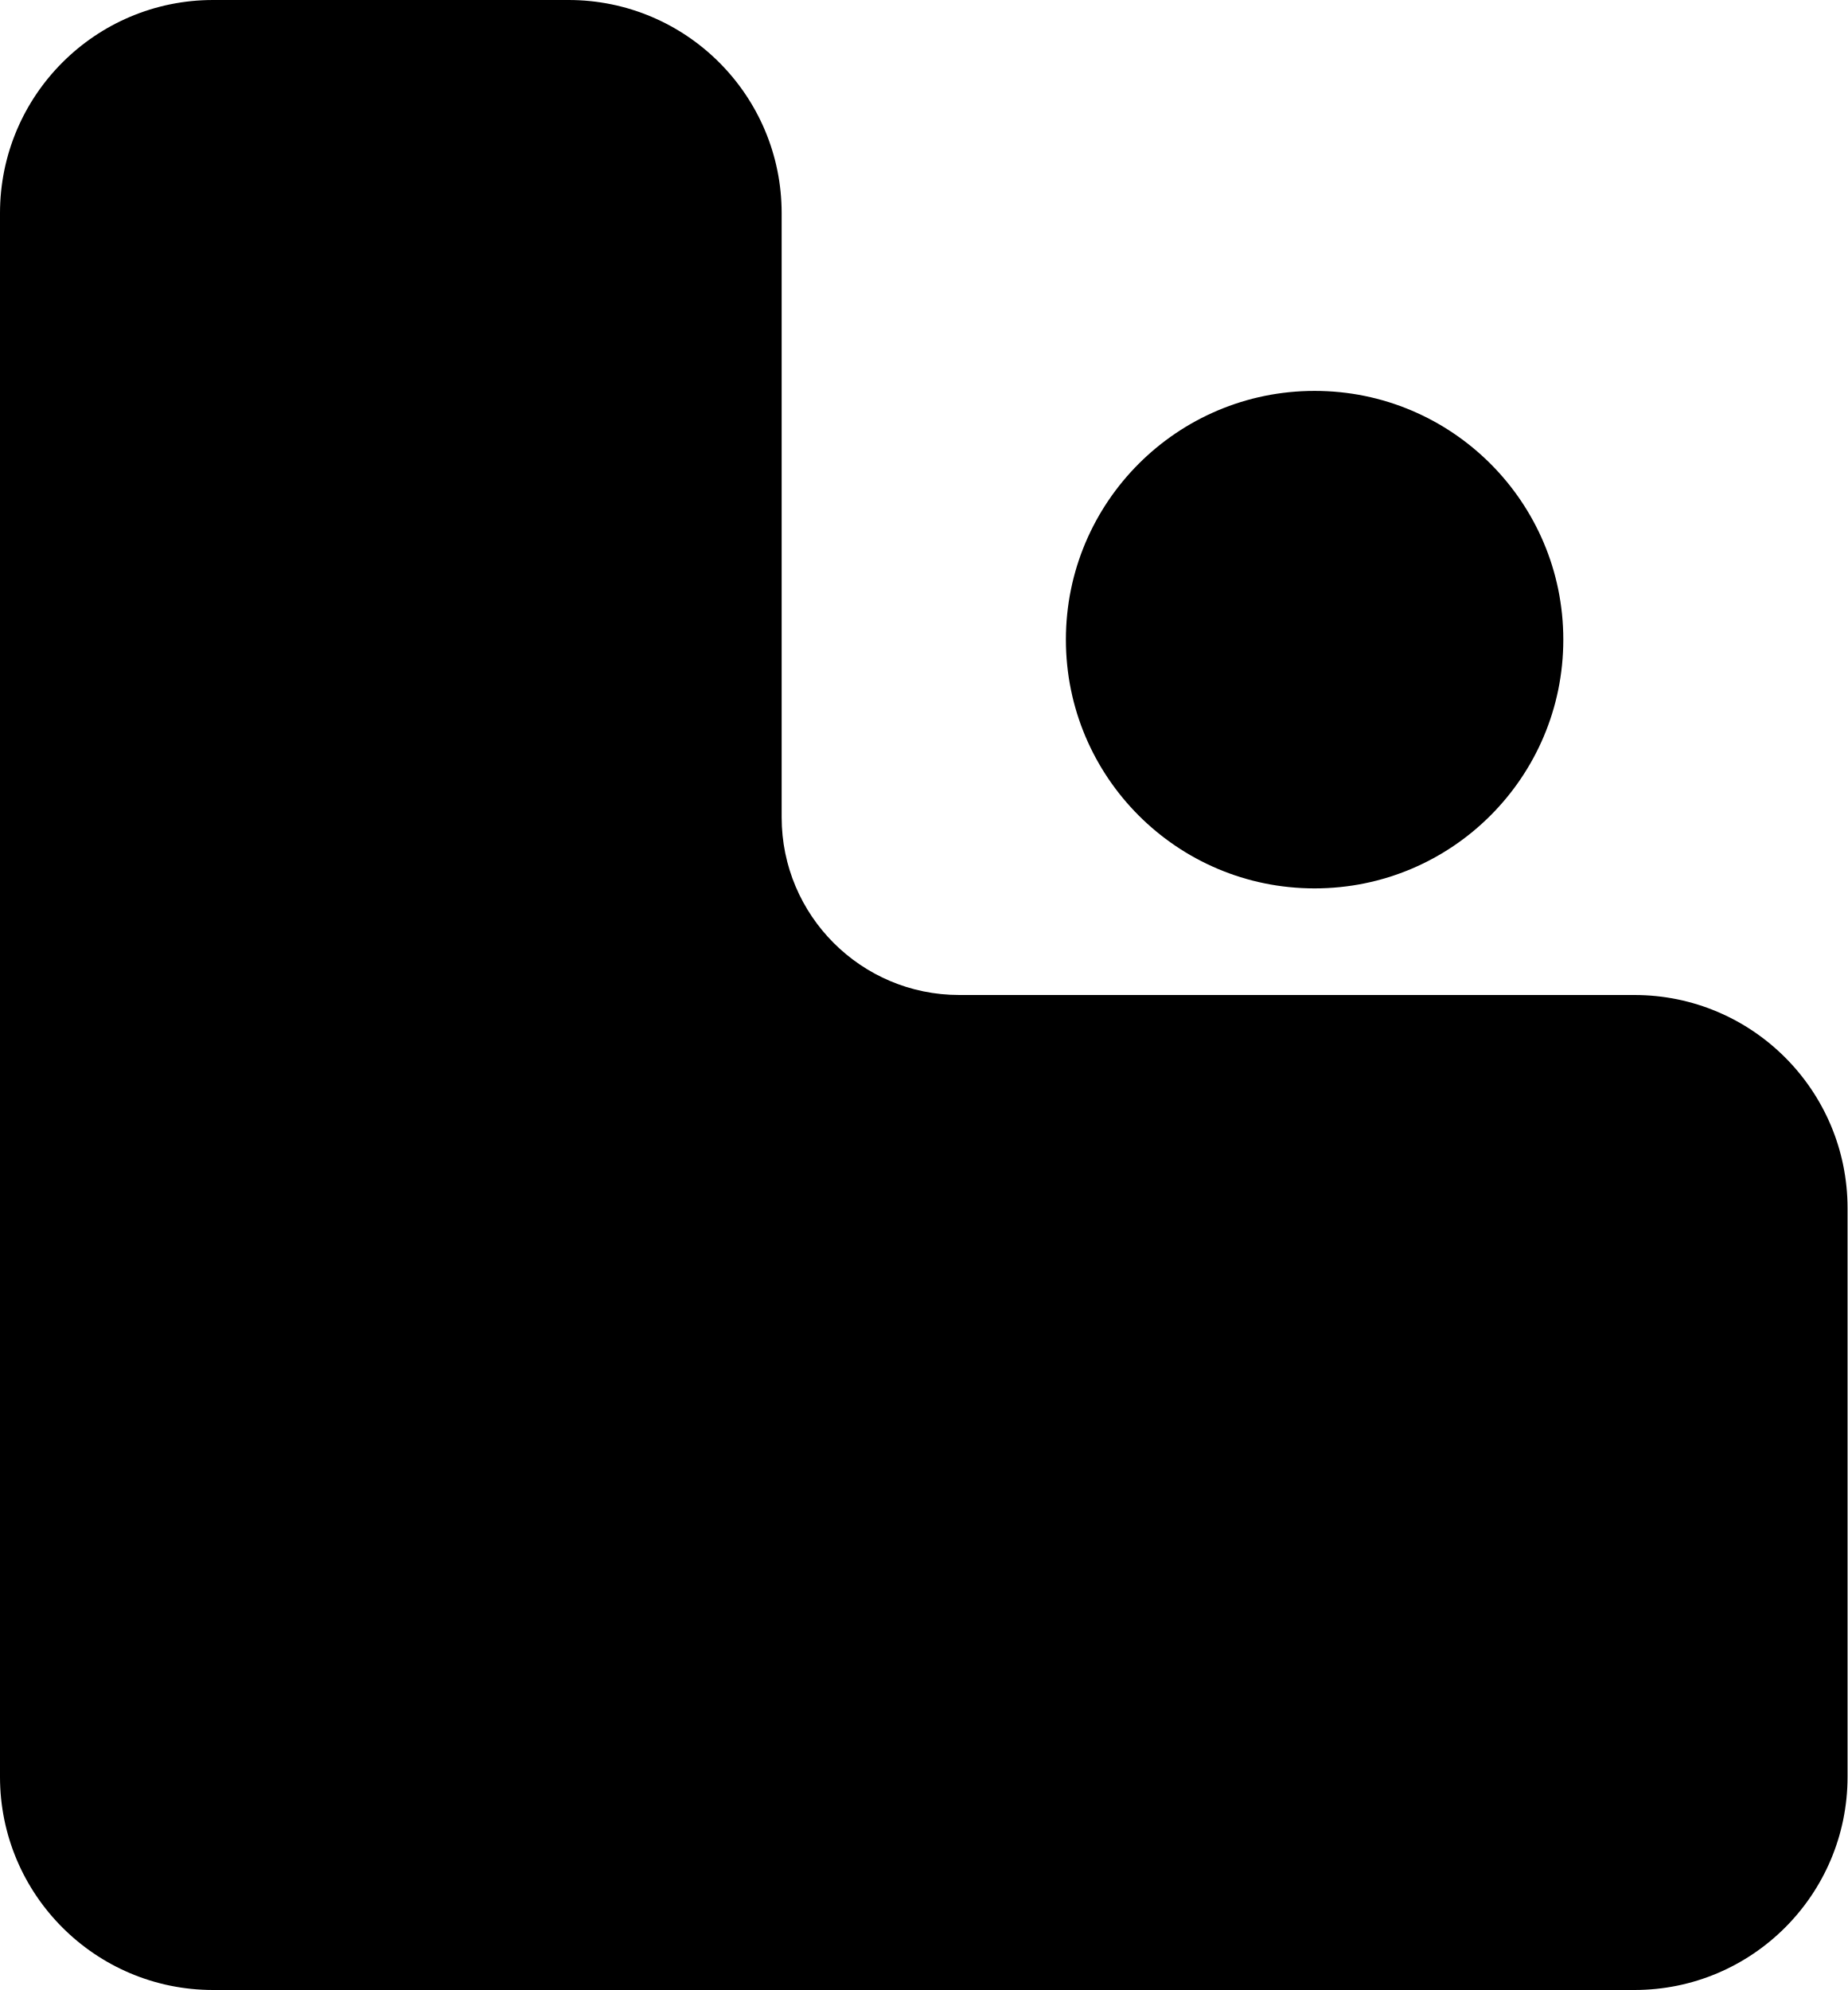
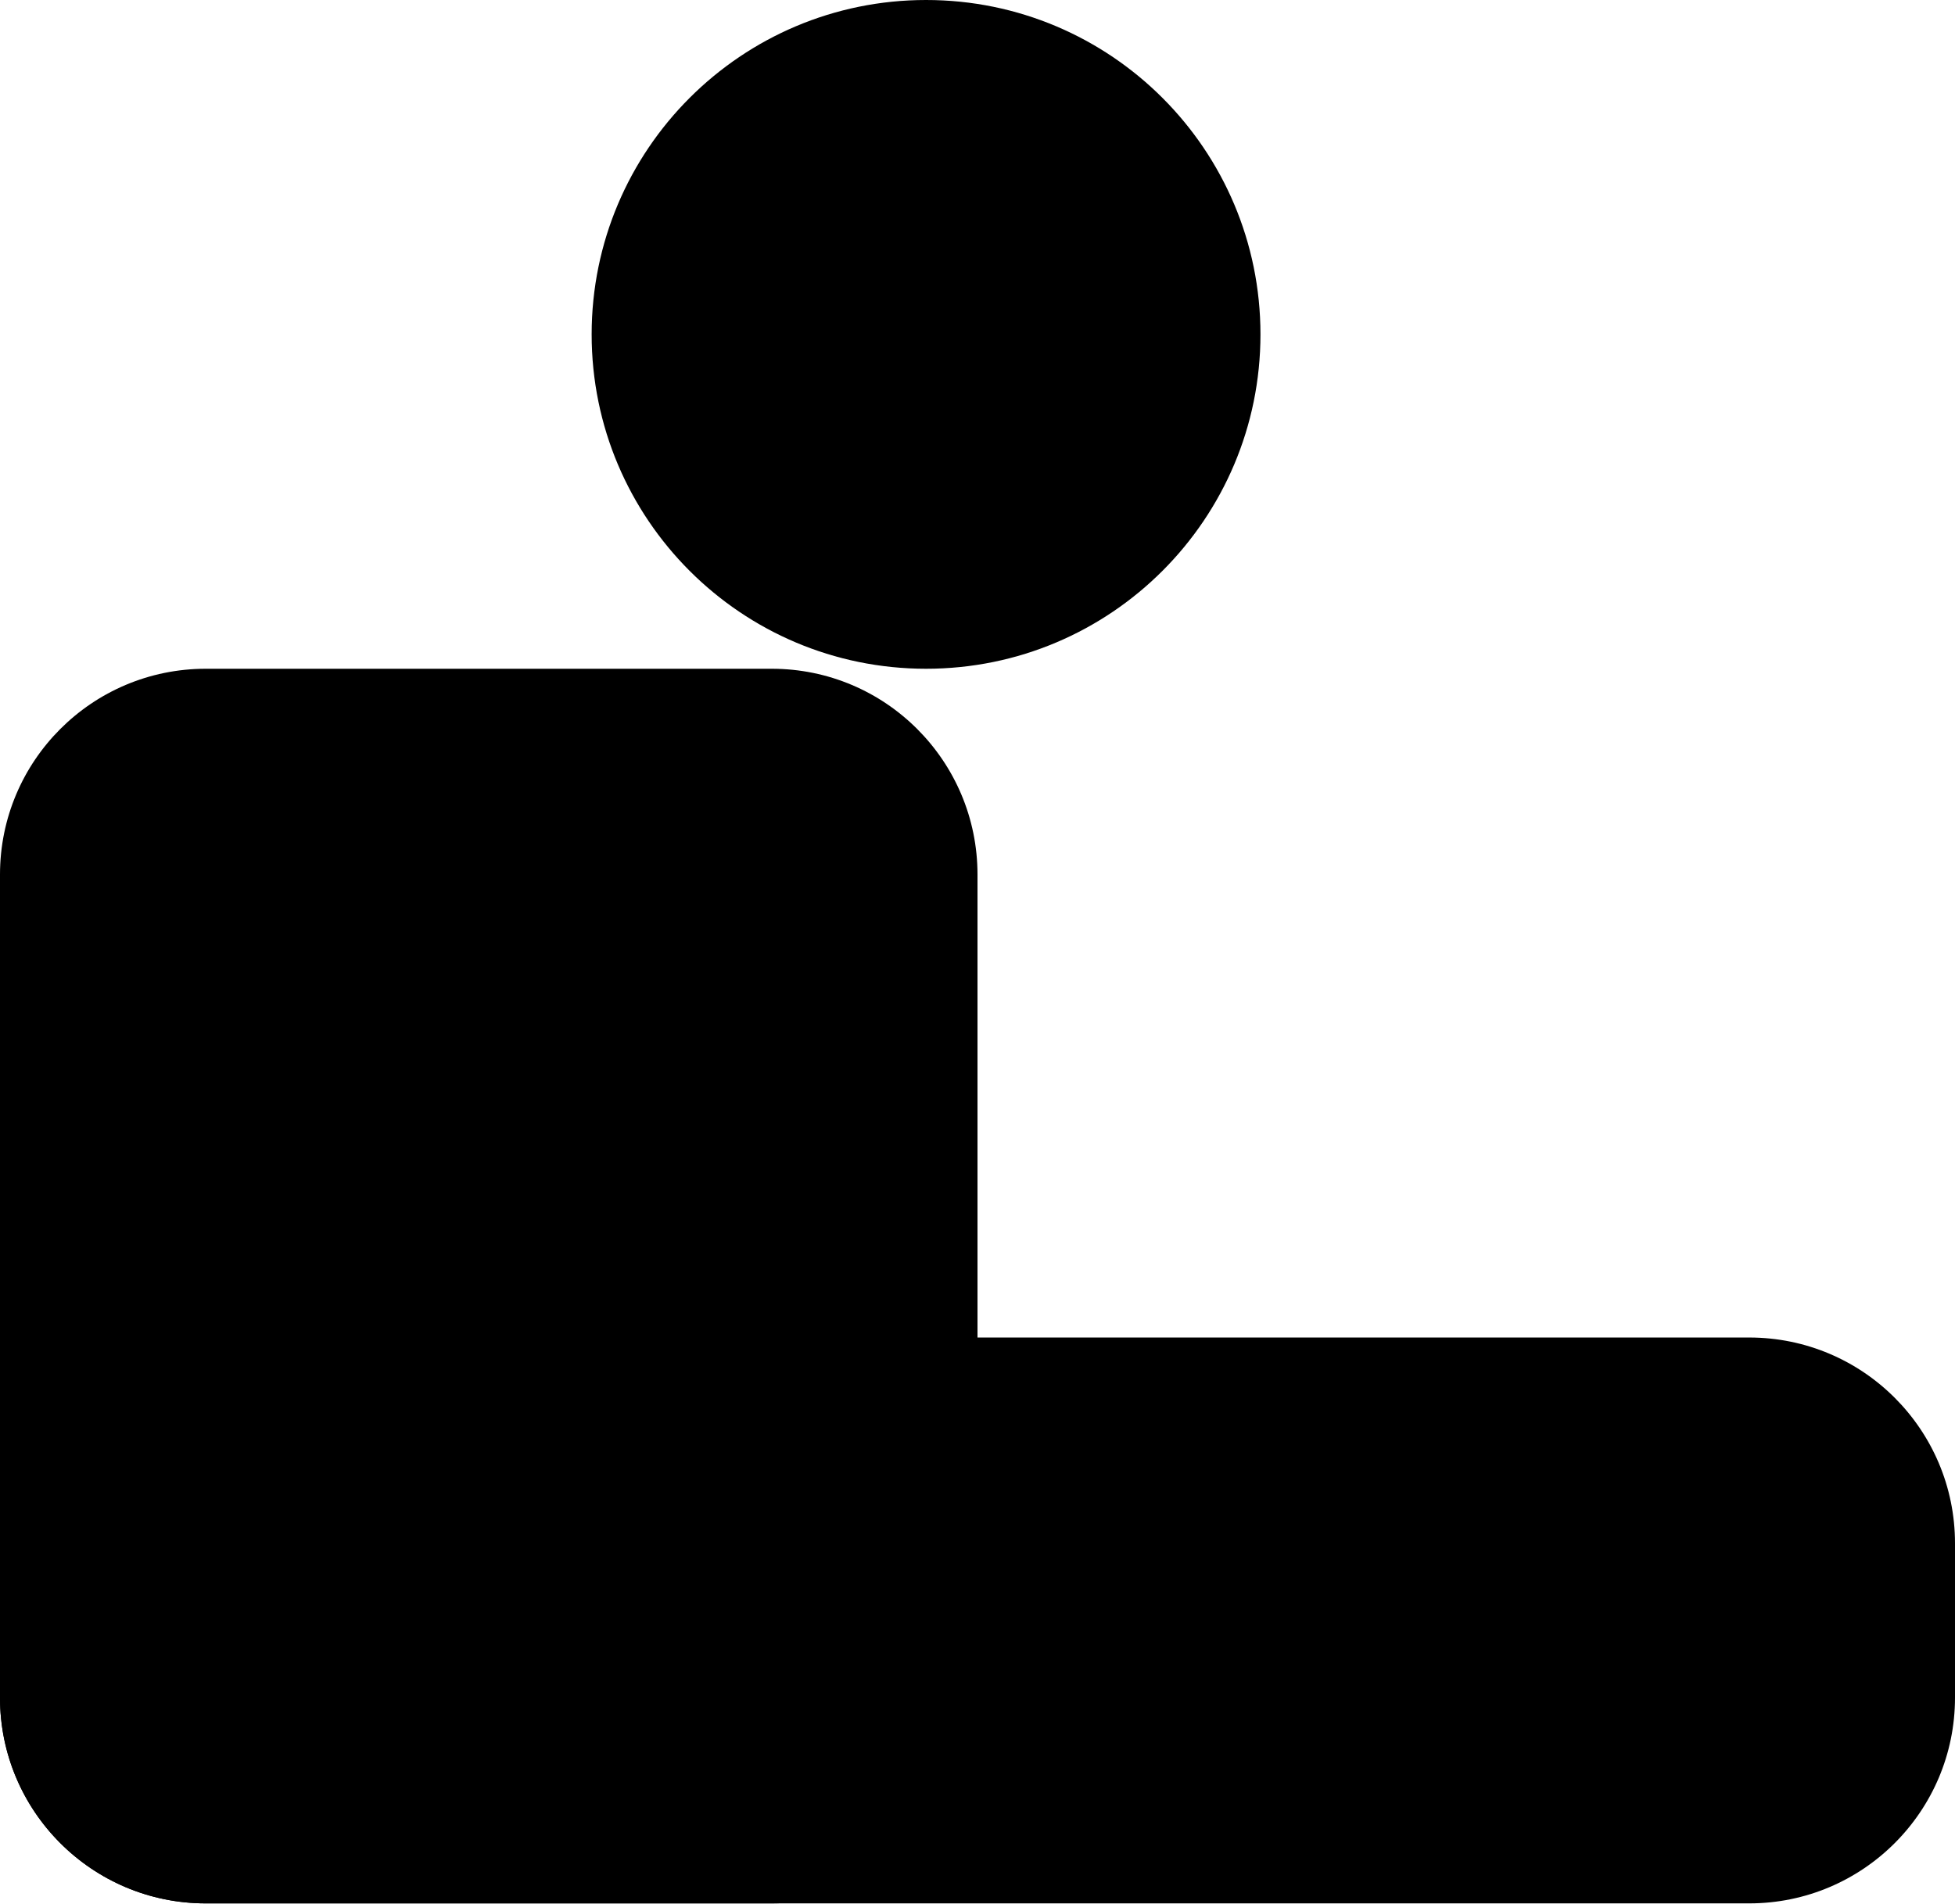
- <svg xmlns="http://www.w3.org/2000/svg" viewBox="0 0 52 56" width="52" height="56">
-   <g transform="translate(-22,-20)">
-     <path d="M 28,20 L 38,20 A 6,6 0 0 1 44,26 L 44,43 A 5,5 0 0 0 49,48 L 68,48 A 6,6 0 0 1 74,54 L 74,70 A 6,6 0 0 1 68,76 L 28,76 A 6,6 0 0 1 22,70 L 22,26 A 6,6 0 0 1 28,20 Z" fill="#000000" />
-     <circle cx="59" cy="38" r="7" fill="#000000" />
-   </g>
+ <svg xmlns="http://www.w3.org/2000/svg" viewBox="10 10 76 74" width="76" height="74">
+   <rect x="10" y="36" width="38" height="48" rx="8" fill="#000000" />
+   <rect x="10" y="62" width="76" height="22" rx="8" fill="#000000" />
+   <circle cx="46" cy="23" r="13" fill="#000000" />
</svg>
